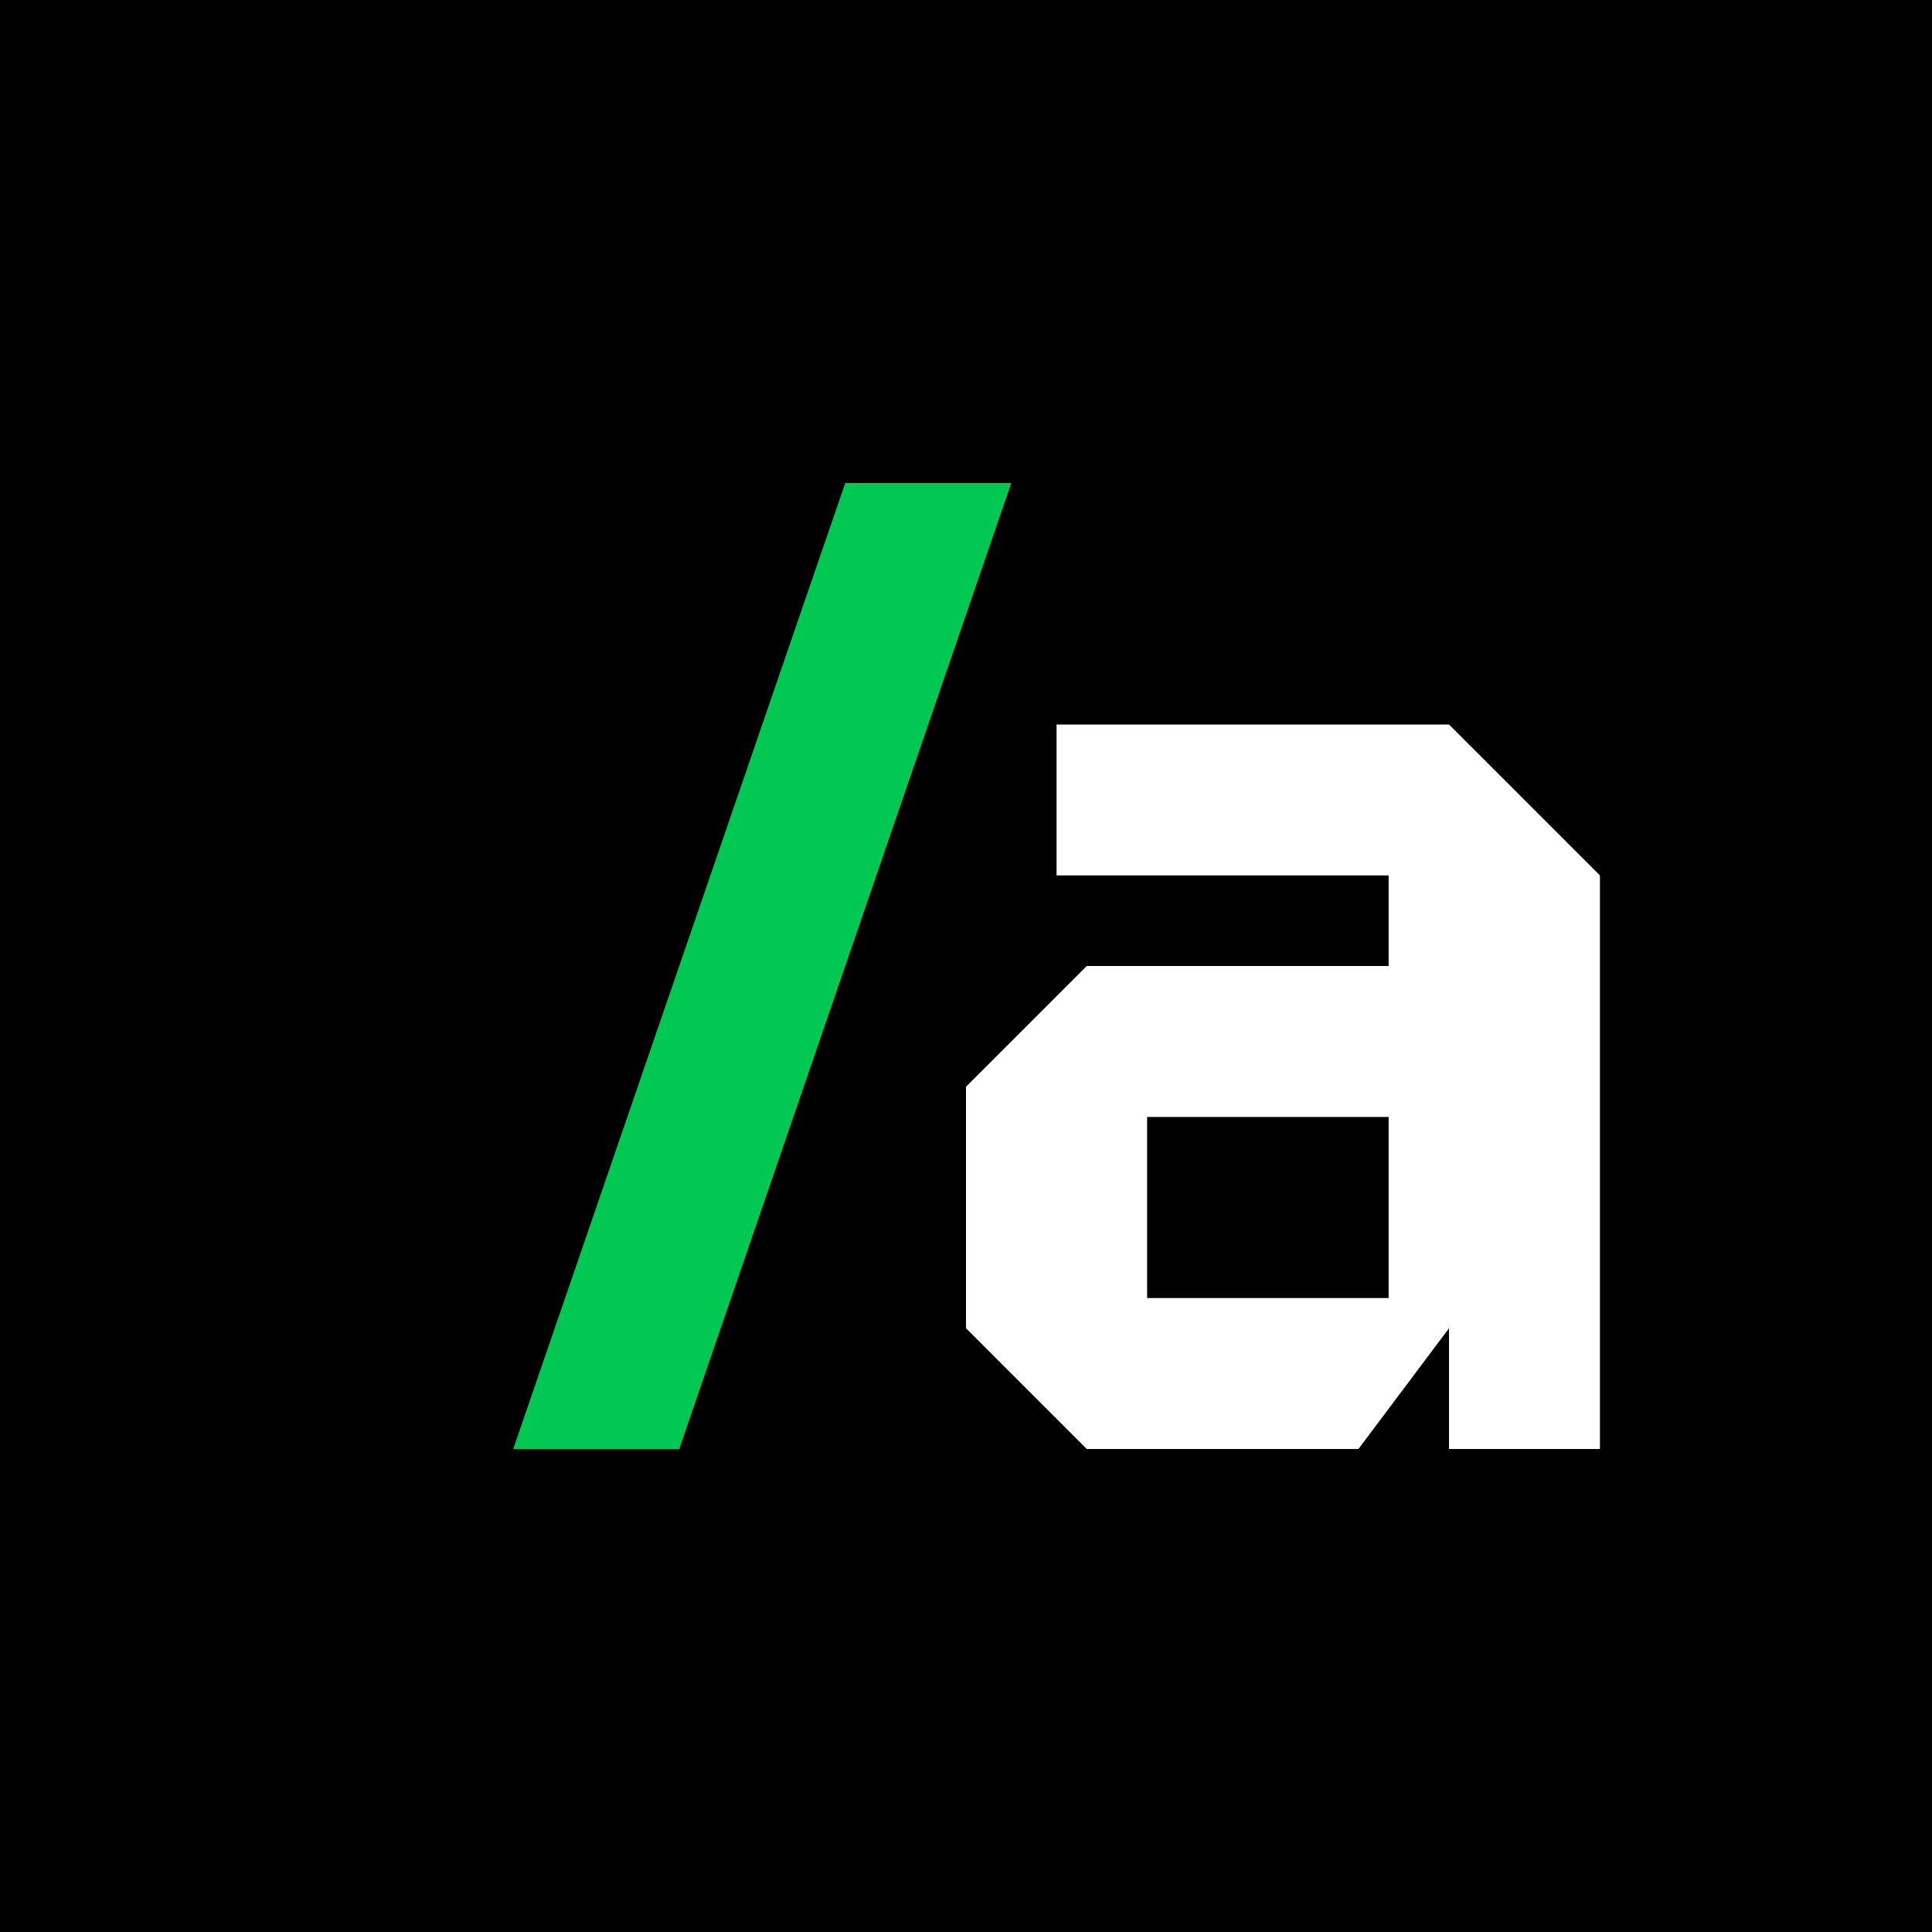
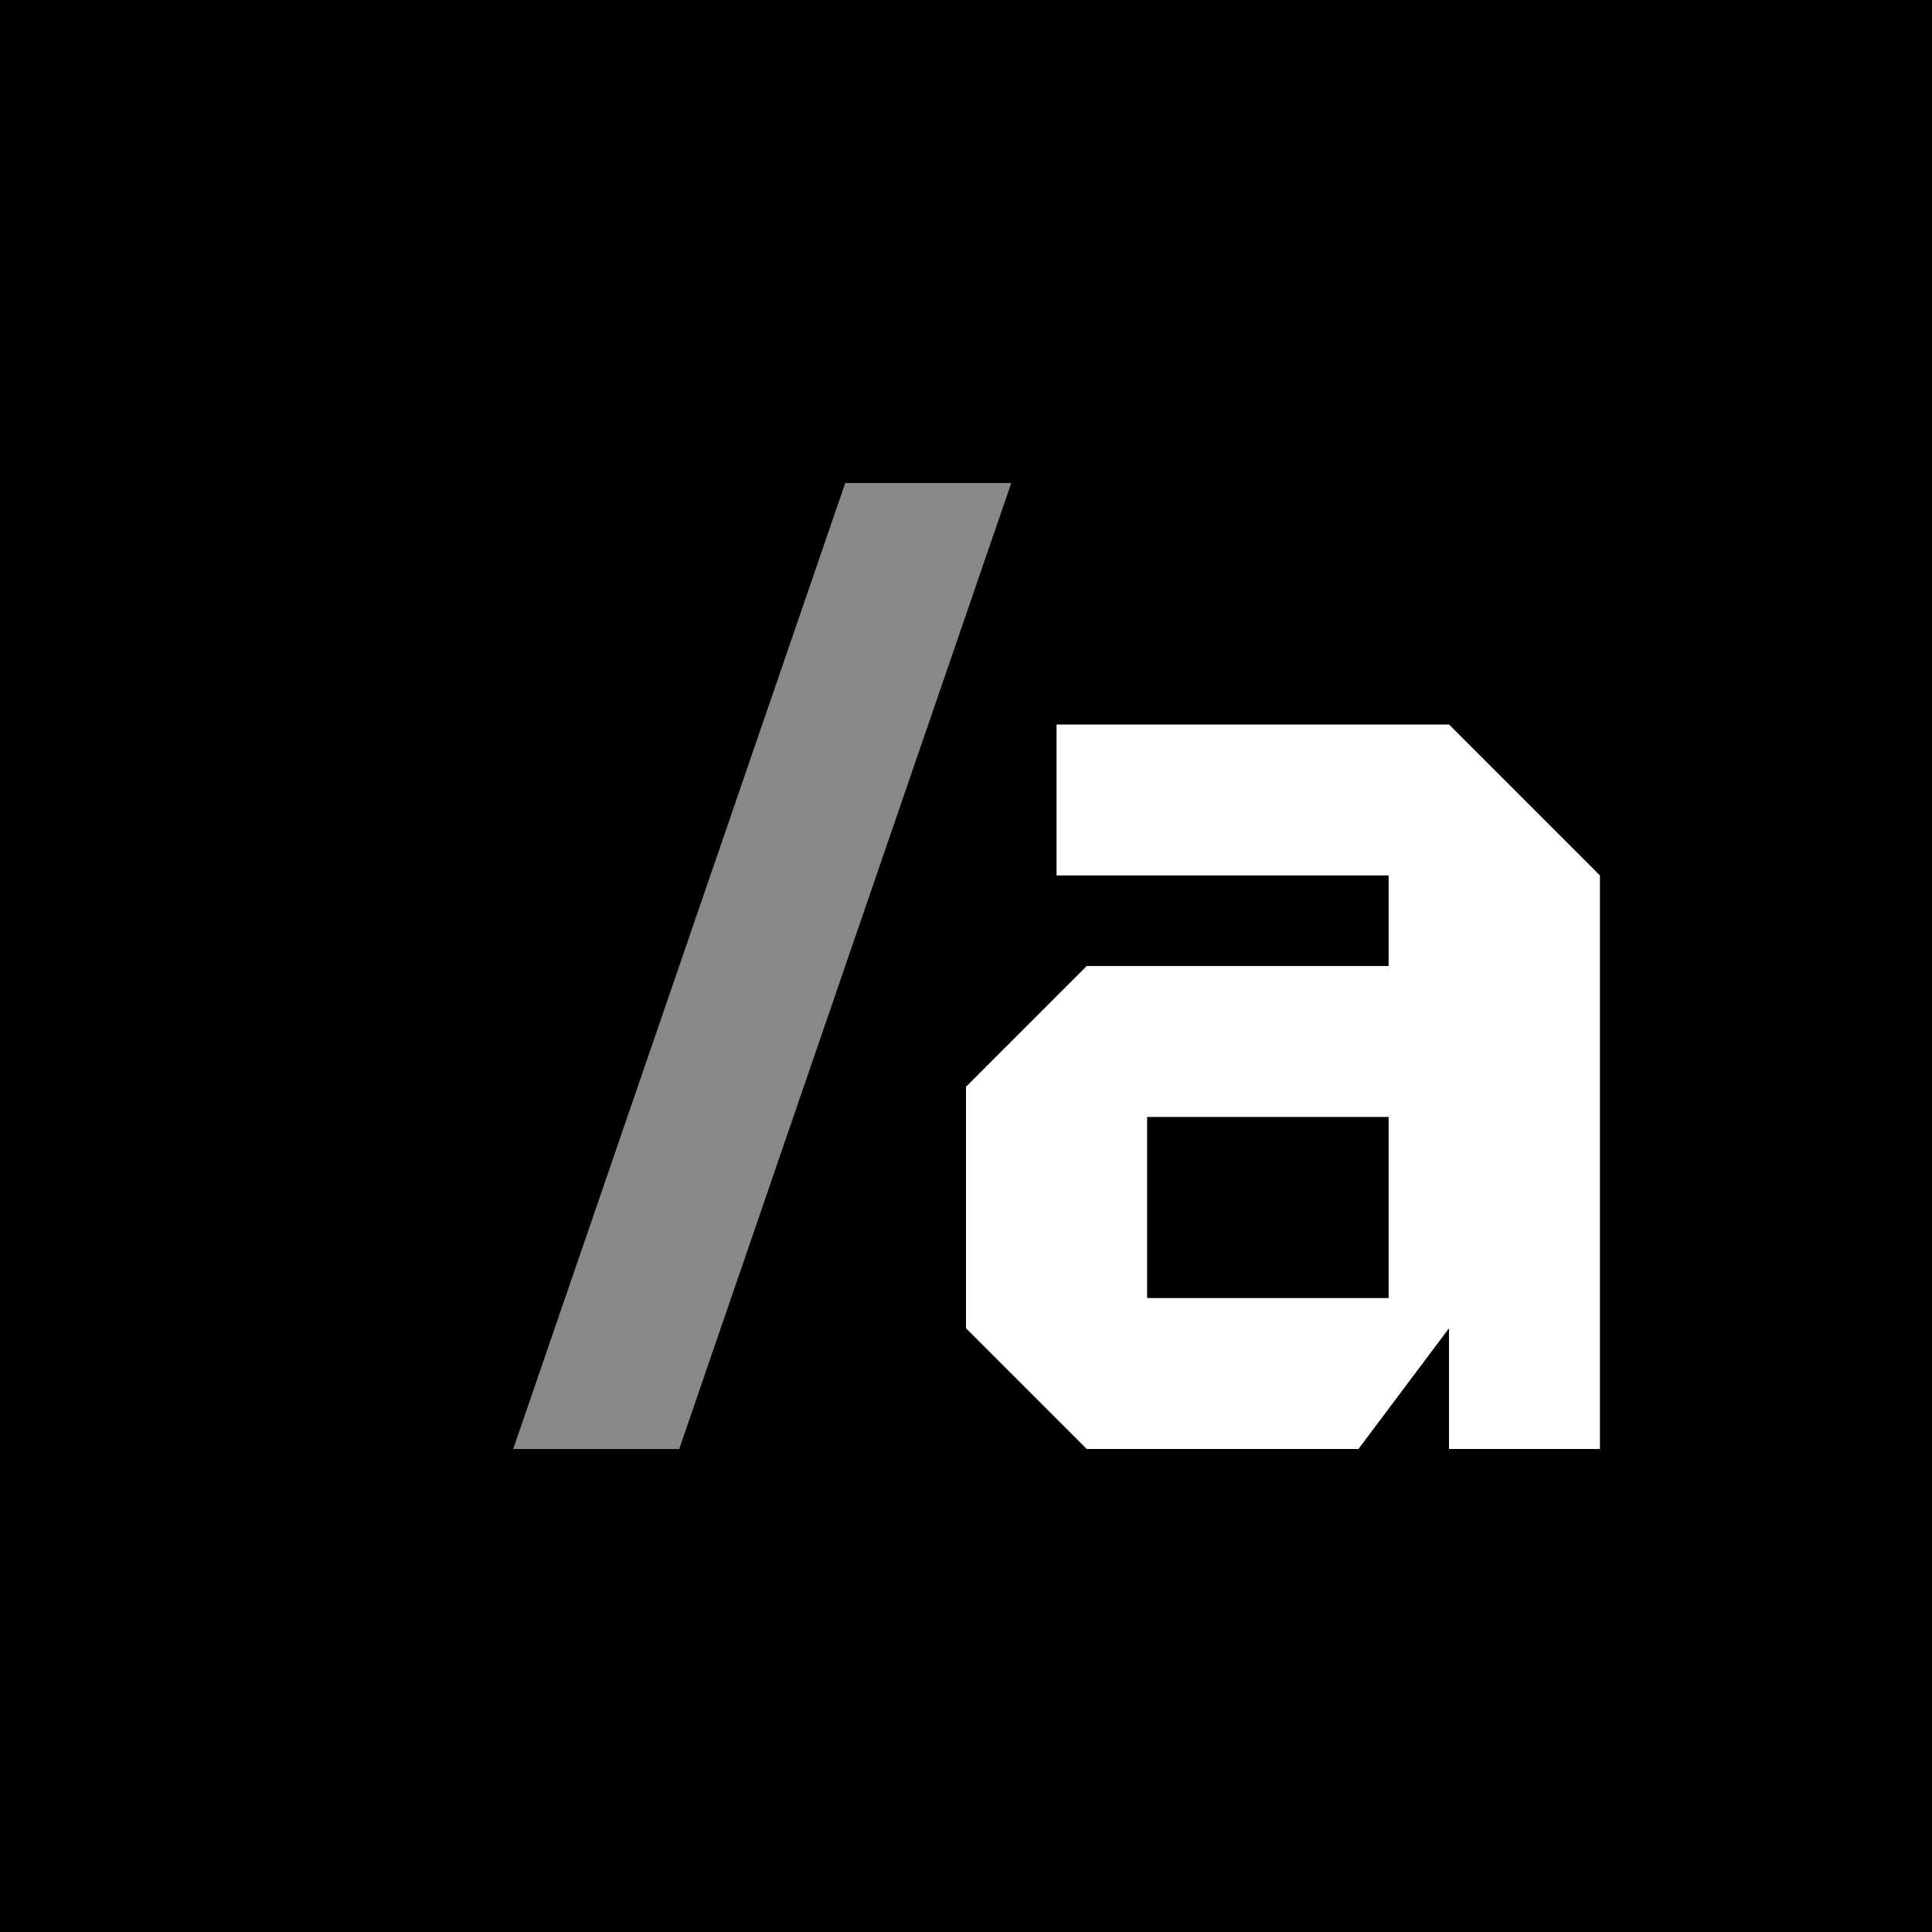
<svg xmlns="http://www.w3.org/2000/svg" viewBox="0 0 128 128">
  <rect width="128" height="128" fill="#000000" />
-   <path d="M34 96 L45 96 L67 32 L56 32 Z" fill="#00c853" />
+   <path d="M34 96 L45 96 L67 32 L56 32 Z" fill="#888" />
  <path d="M70 48        L96 48        L106 58        L106 96        L96 96        L96 88        L90 96        L72 96        L64 88        L64 72        L72 64        L92 64        L92 58        L70 58        Z         M76 74        L76 86        L92 86        L92 74        Z" fill="#ffffff" />
</svg>
